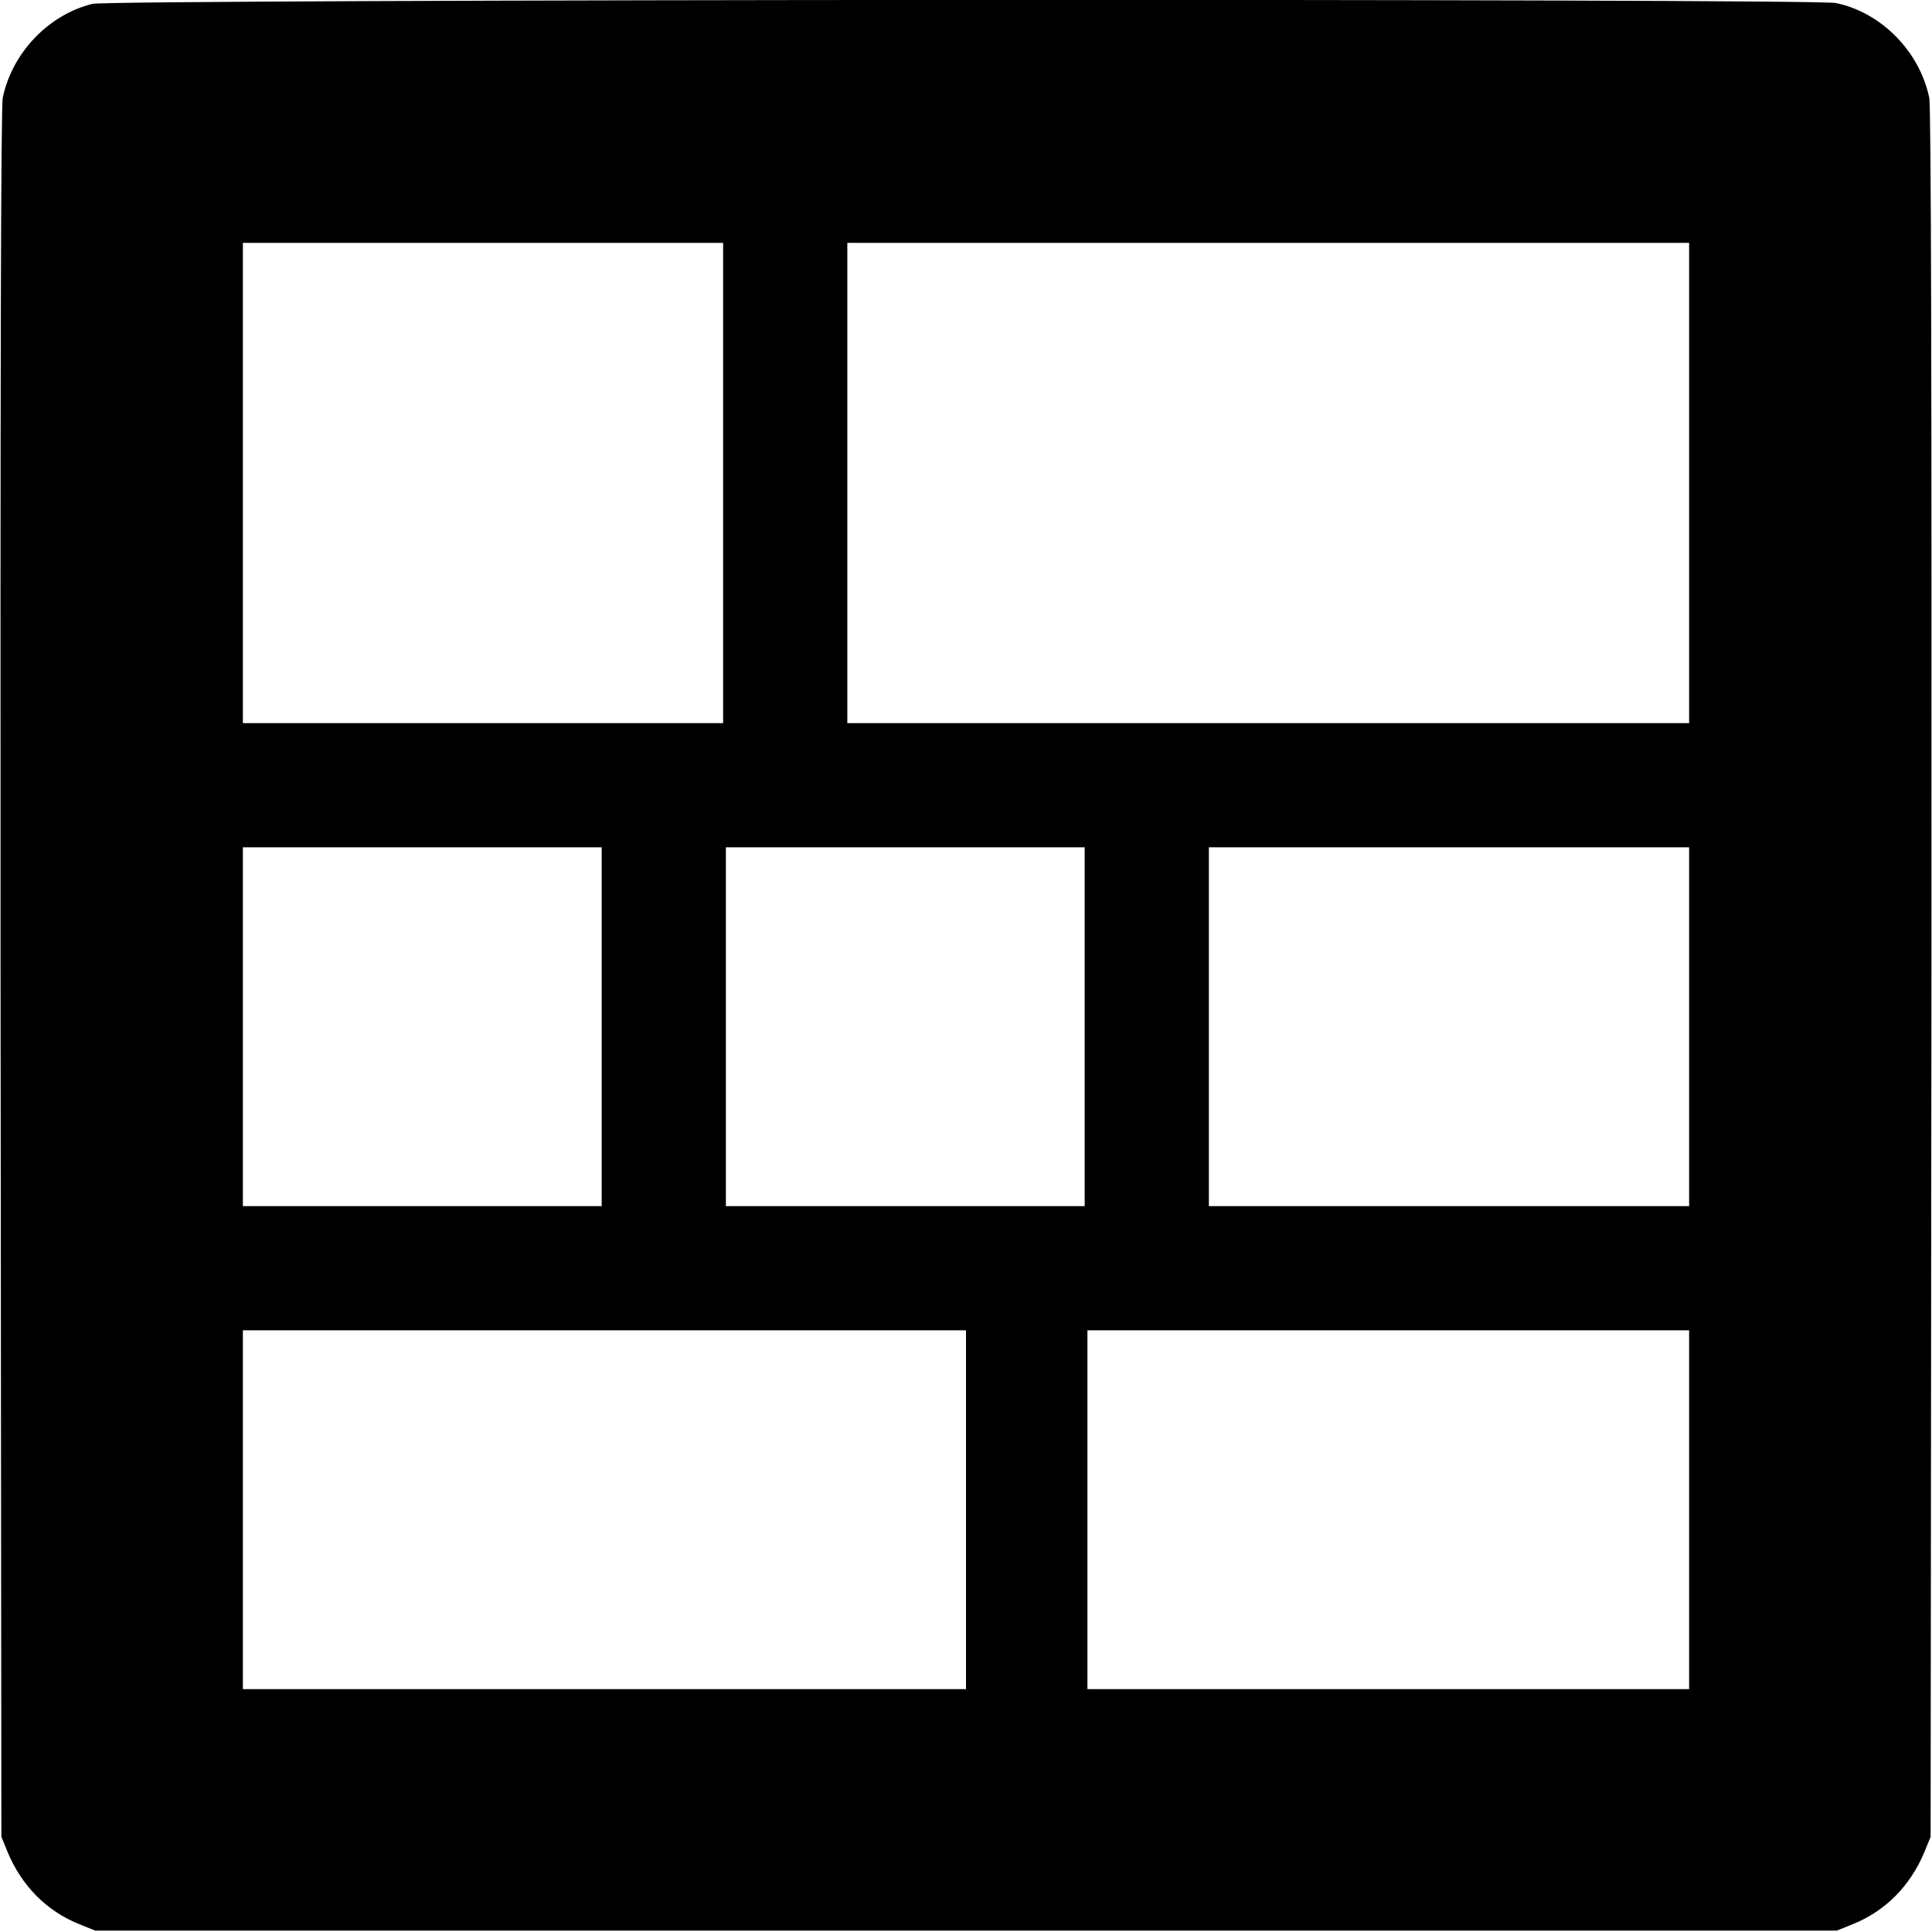
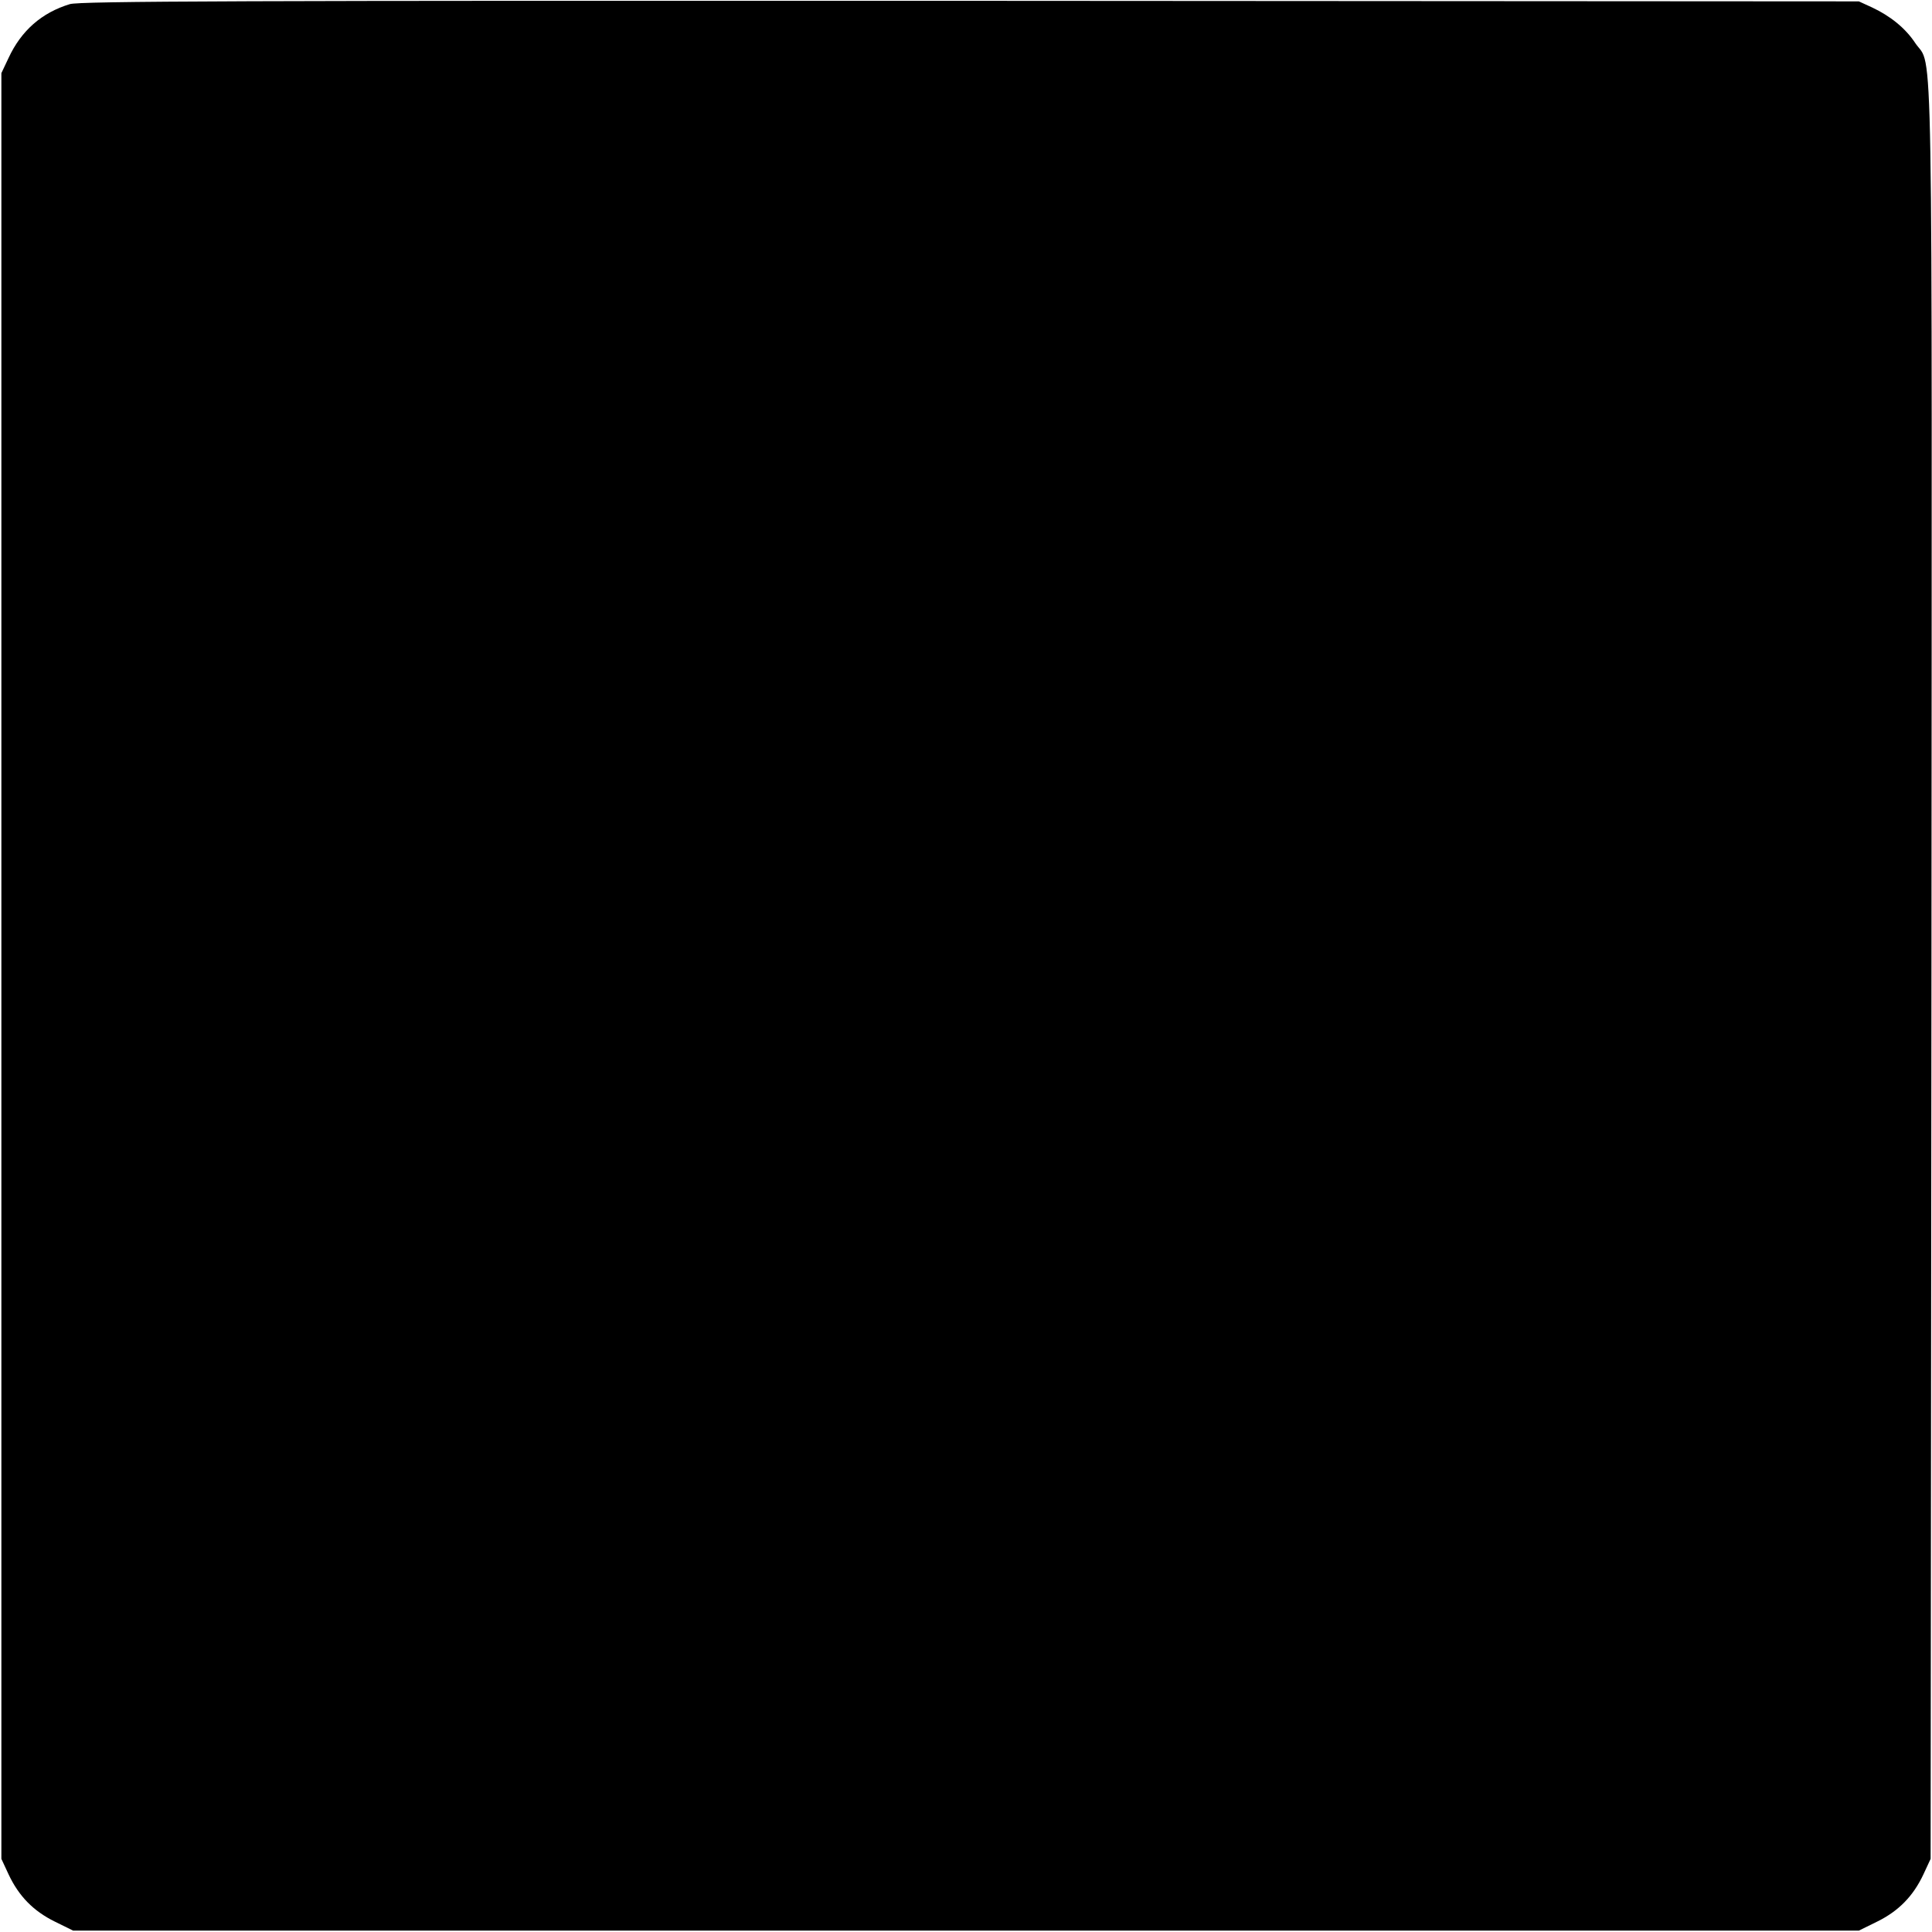
<svg xmlns="http://www.w3.org/2000/svg" version="1.0" width="700pt" height="700pt" viewBox="0 0 700 700" preserveAspectRatio="xMidYMid meet">
  <g transform="translate(0,700) scale(0.1,-0.1)" fill="#000000" stroke="none">
-     <path d="M335 6986 c-159 -39 -291 -177 -325 -340 -7 -35 -9 -1030 -8 -3176 l3 -3125 22 -54 c51 -123 141 -215 261 -263 l57 -23 3155 0 3155 0 57 23 c120 48 210 140 261 263 l22 54 3 3125 c1 2146 -1 3141 -8 3176 -35 168 -174 309 -338 343 -80 17 -6248 14 -6317 -3z m2285 -1736 l0 -870 -870 0 -870 0 0 870 0 870 870 0 870 0 0 -870z m3500 0 l0 -870 -1525 0 -1525 0 0 870 0 870 1525 0 1525 0 0 -870z m-3940 -1970 l0 -650 -650 0 -650 0 0 650 0 650 650 0 650 0 0 -650z m1750 0 l0 -650 -650 0 -650 0 0 650 0 650 650 0 650 0 0 -650z m2190 0 l0 -650 -870 0 -870 0 0 650 0 650 870 0 870 0 0 -650z m-2620 -1750 l0 -650 -1310 0 -1310 0 0 650 0 650 1310 0 1310 0 0 -650z m2620 0 l0 -650 -1090 0 -1090 0 0 650 0 650 1090 0 1090 0 0 -650z" />
+     <path d="M253 6985 c-102 -31 -176 -96 -222 -195 l-26 -55 0 -3235 0 -3235 26 -56 c37 -79 90 -133 167 -171 l67 -33 3235 0 3235 0 67 33 c77 38 130 92 167 171 l26 56 3 3209 c2 3525 7 3274 -58 3369 -36 55 -91 99 -157 130 l-48 22 -3220 2 c-2637 1 -3228 -1 -3262 -12z" />
  </g>
</svg>
